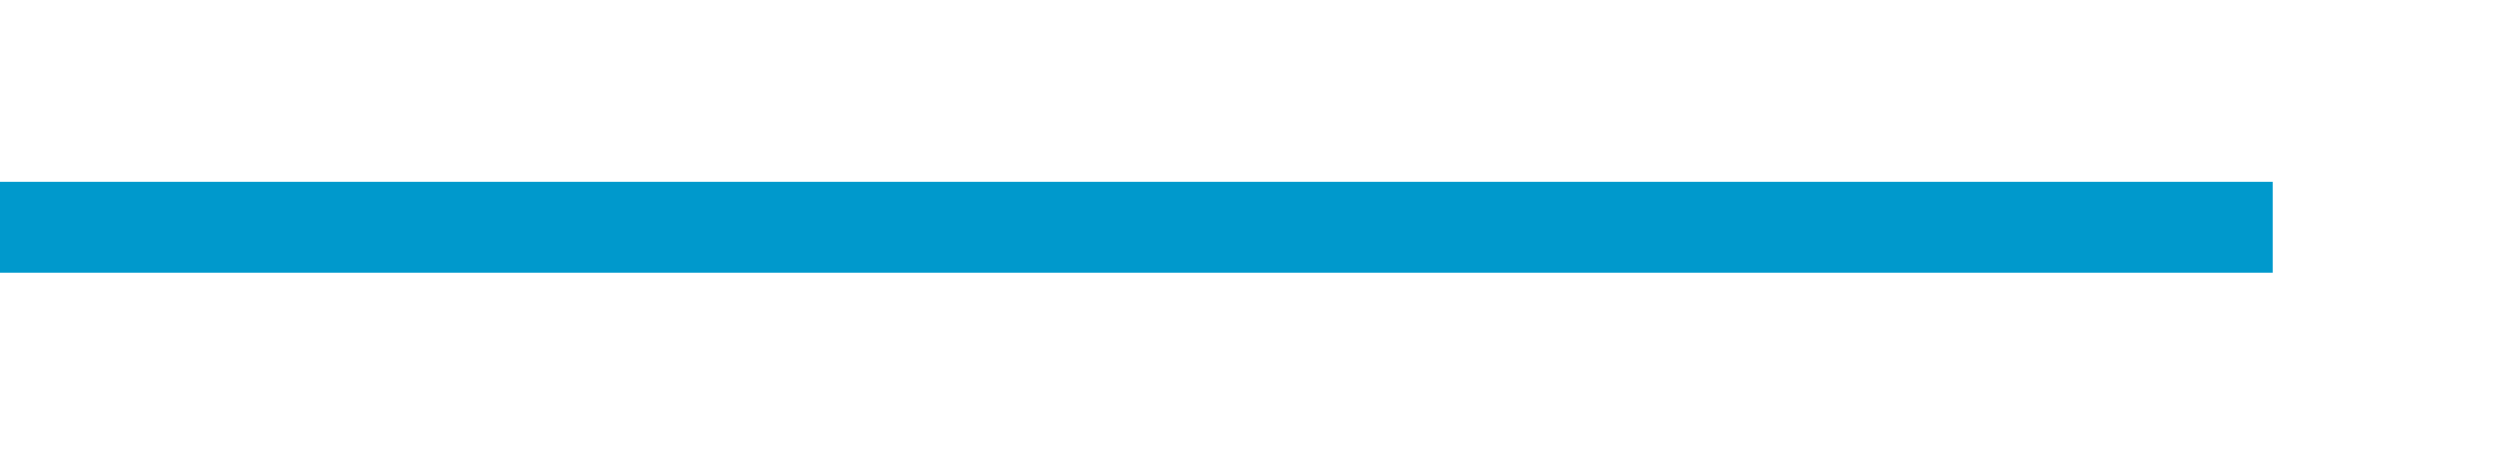
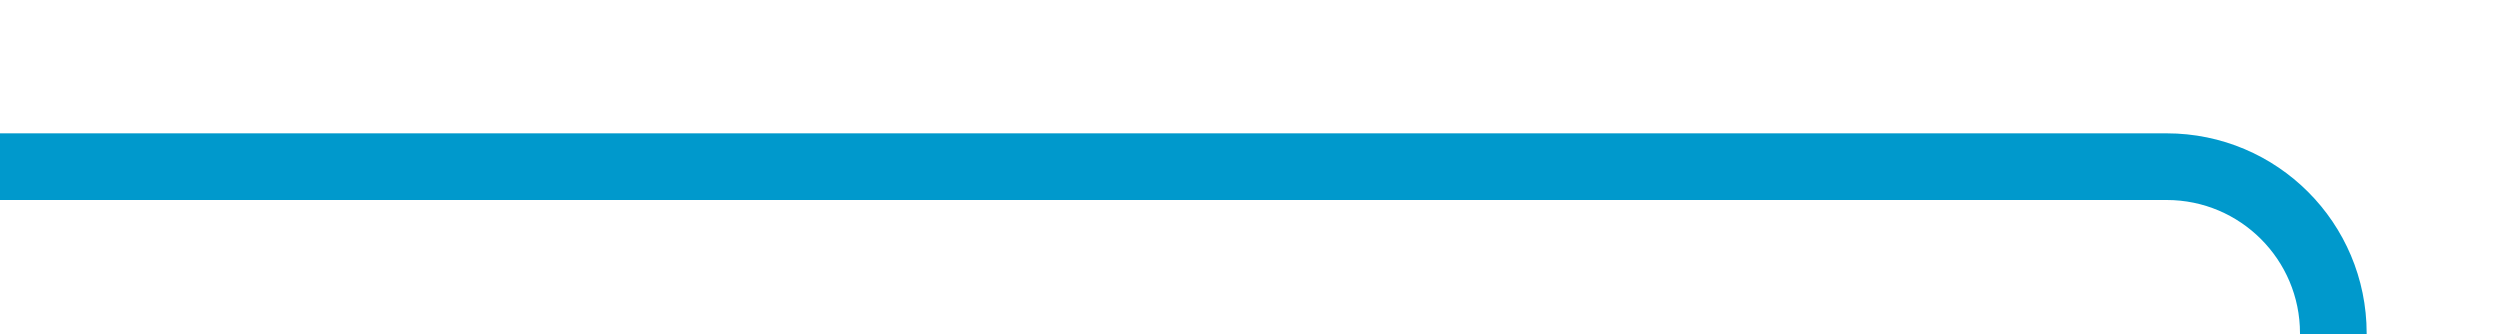
- <svg xmlns="http://www.w3.org/2000/svg" version="1.1" width="55px" height="10px" preserveAspectRatio="xMinYMid meet" viewBox="634 569  55 8">
-   <path d="M 634 573  L 684 573  " stroke-width="2" stroke="#0099cc" fill="none" />
+ <svg xmlns="http://www.w3.org/2000/svg" version="1.1" width="75px" height="10px" preserveAspectRatio="xMinYMid meet" viewBox="510 927  75 8">
+   <path d="M 510 931  L 575 931  A 5 5 0 0 1 580 936 L 580 982  A 5 5 0 0 0 585 987 L 594 987  " stroke-width="2" stroke="#0099cc" fill="none" />
</svg>
